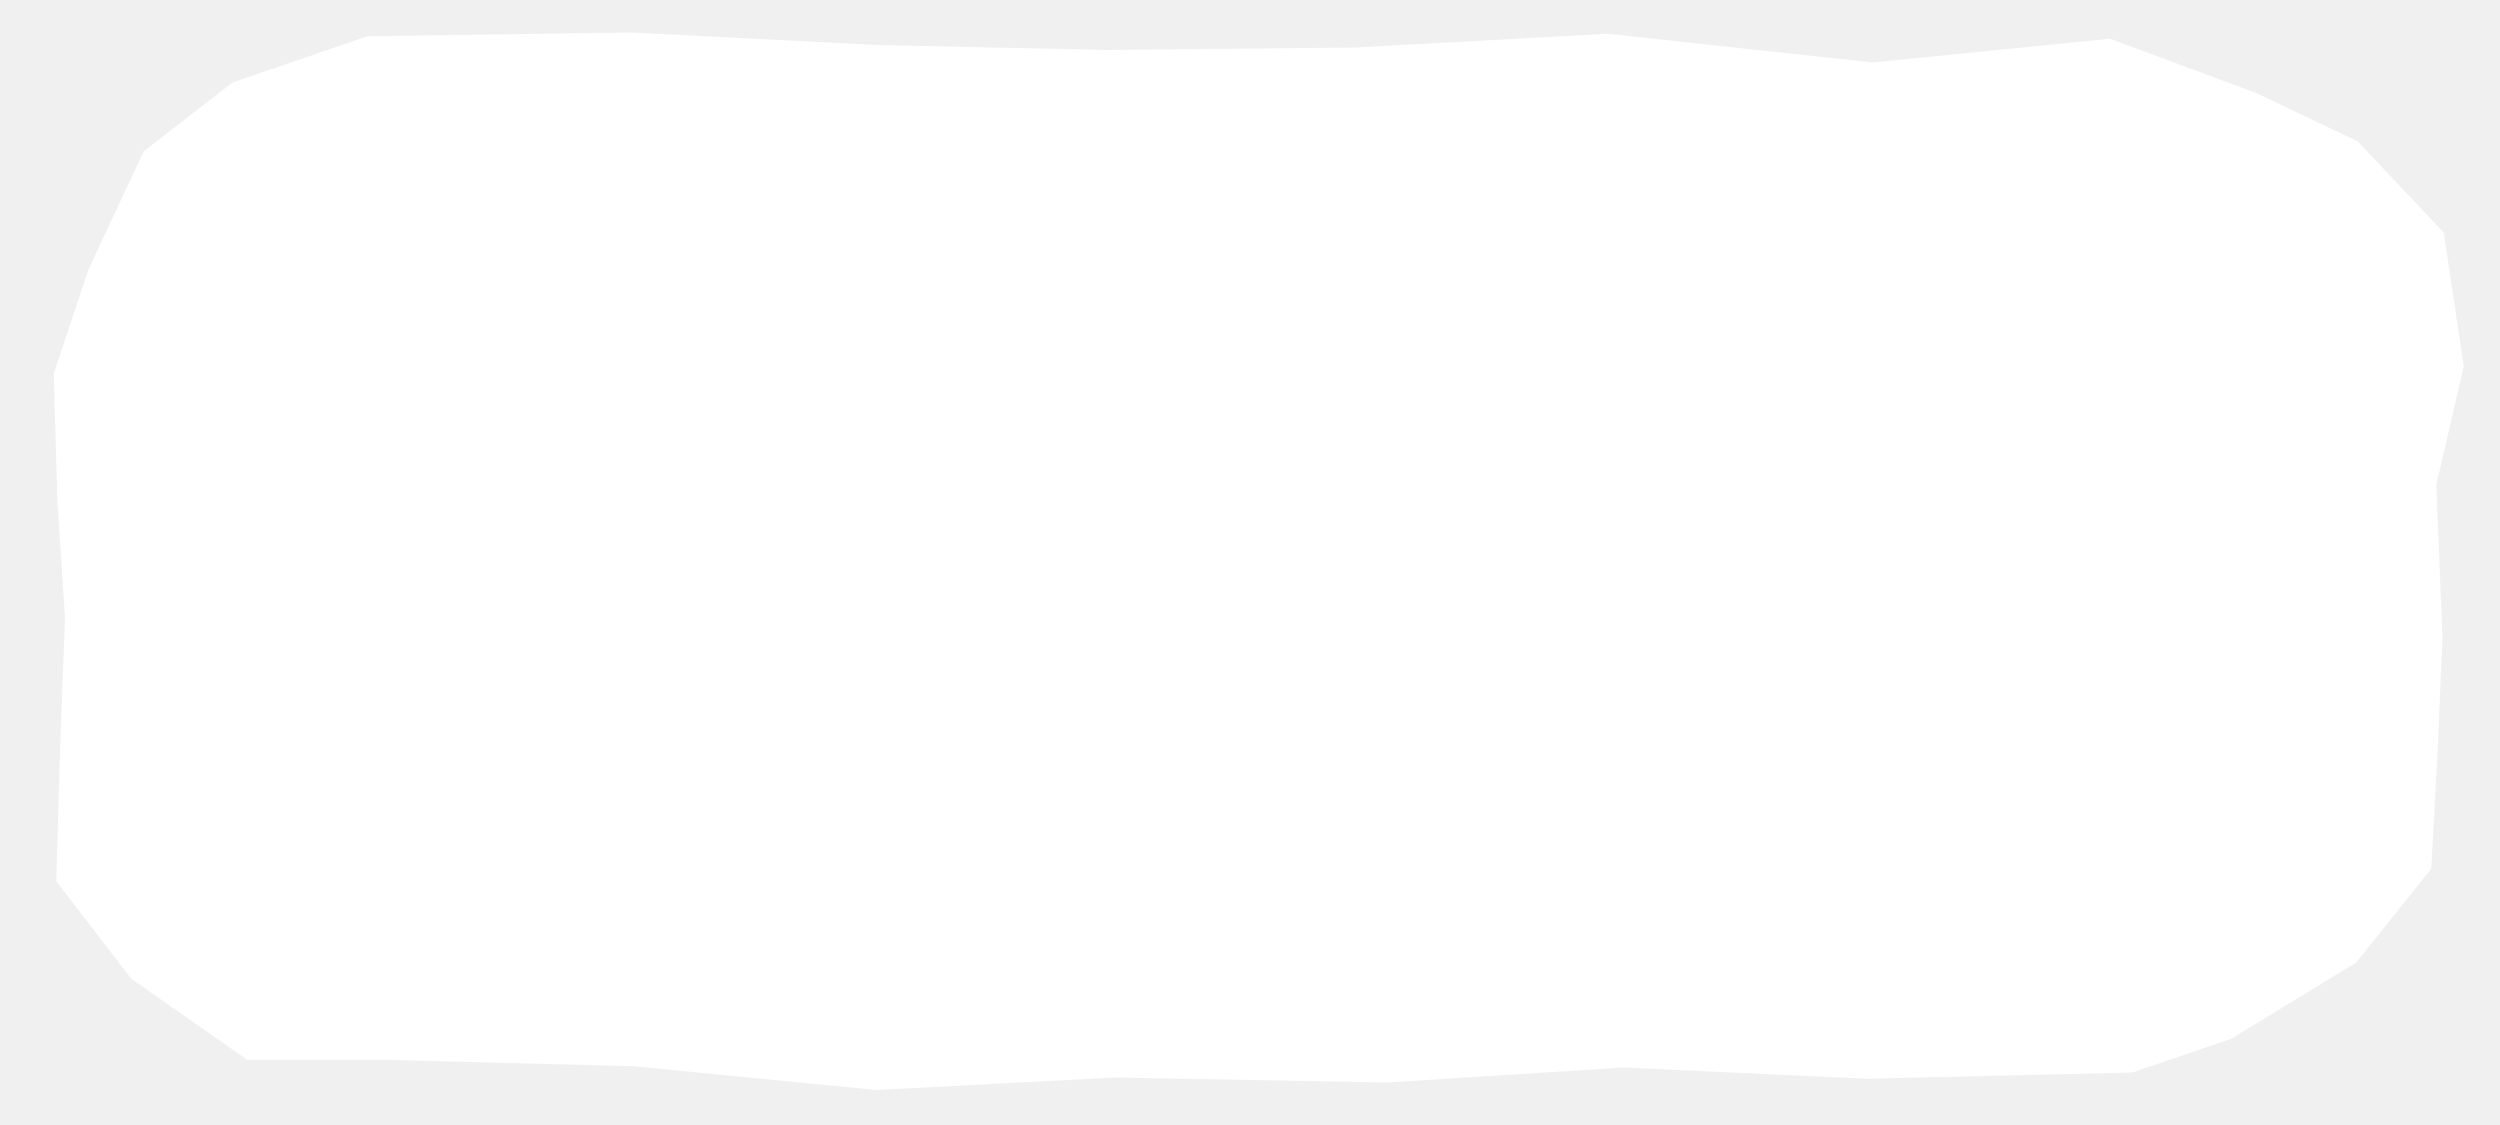
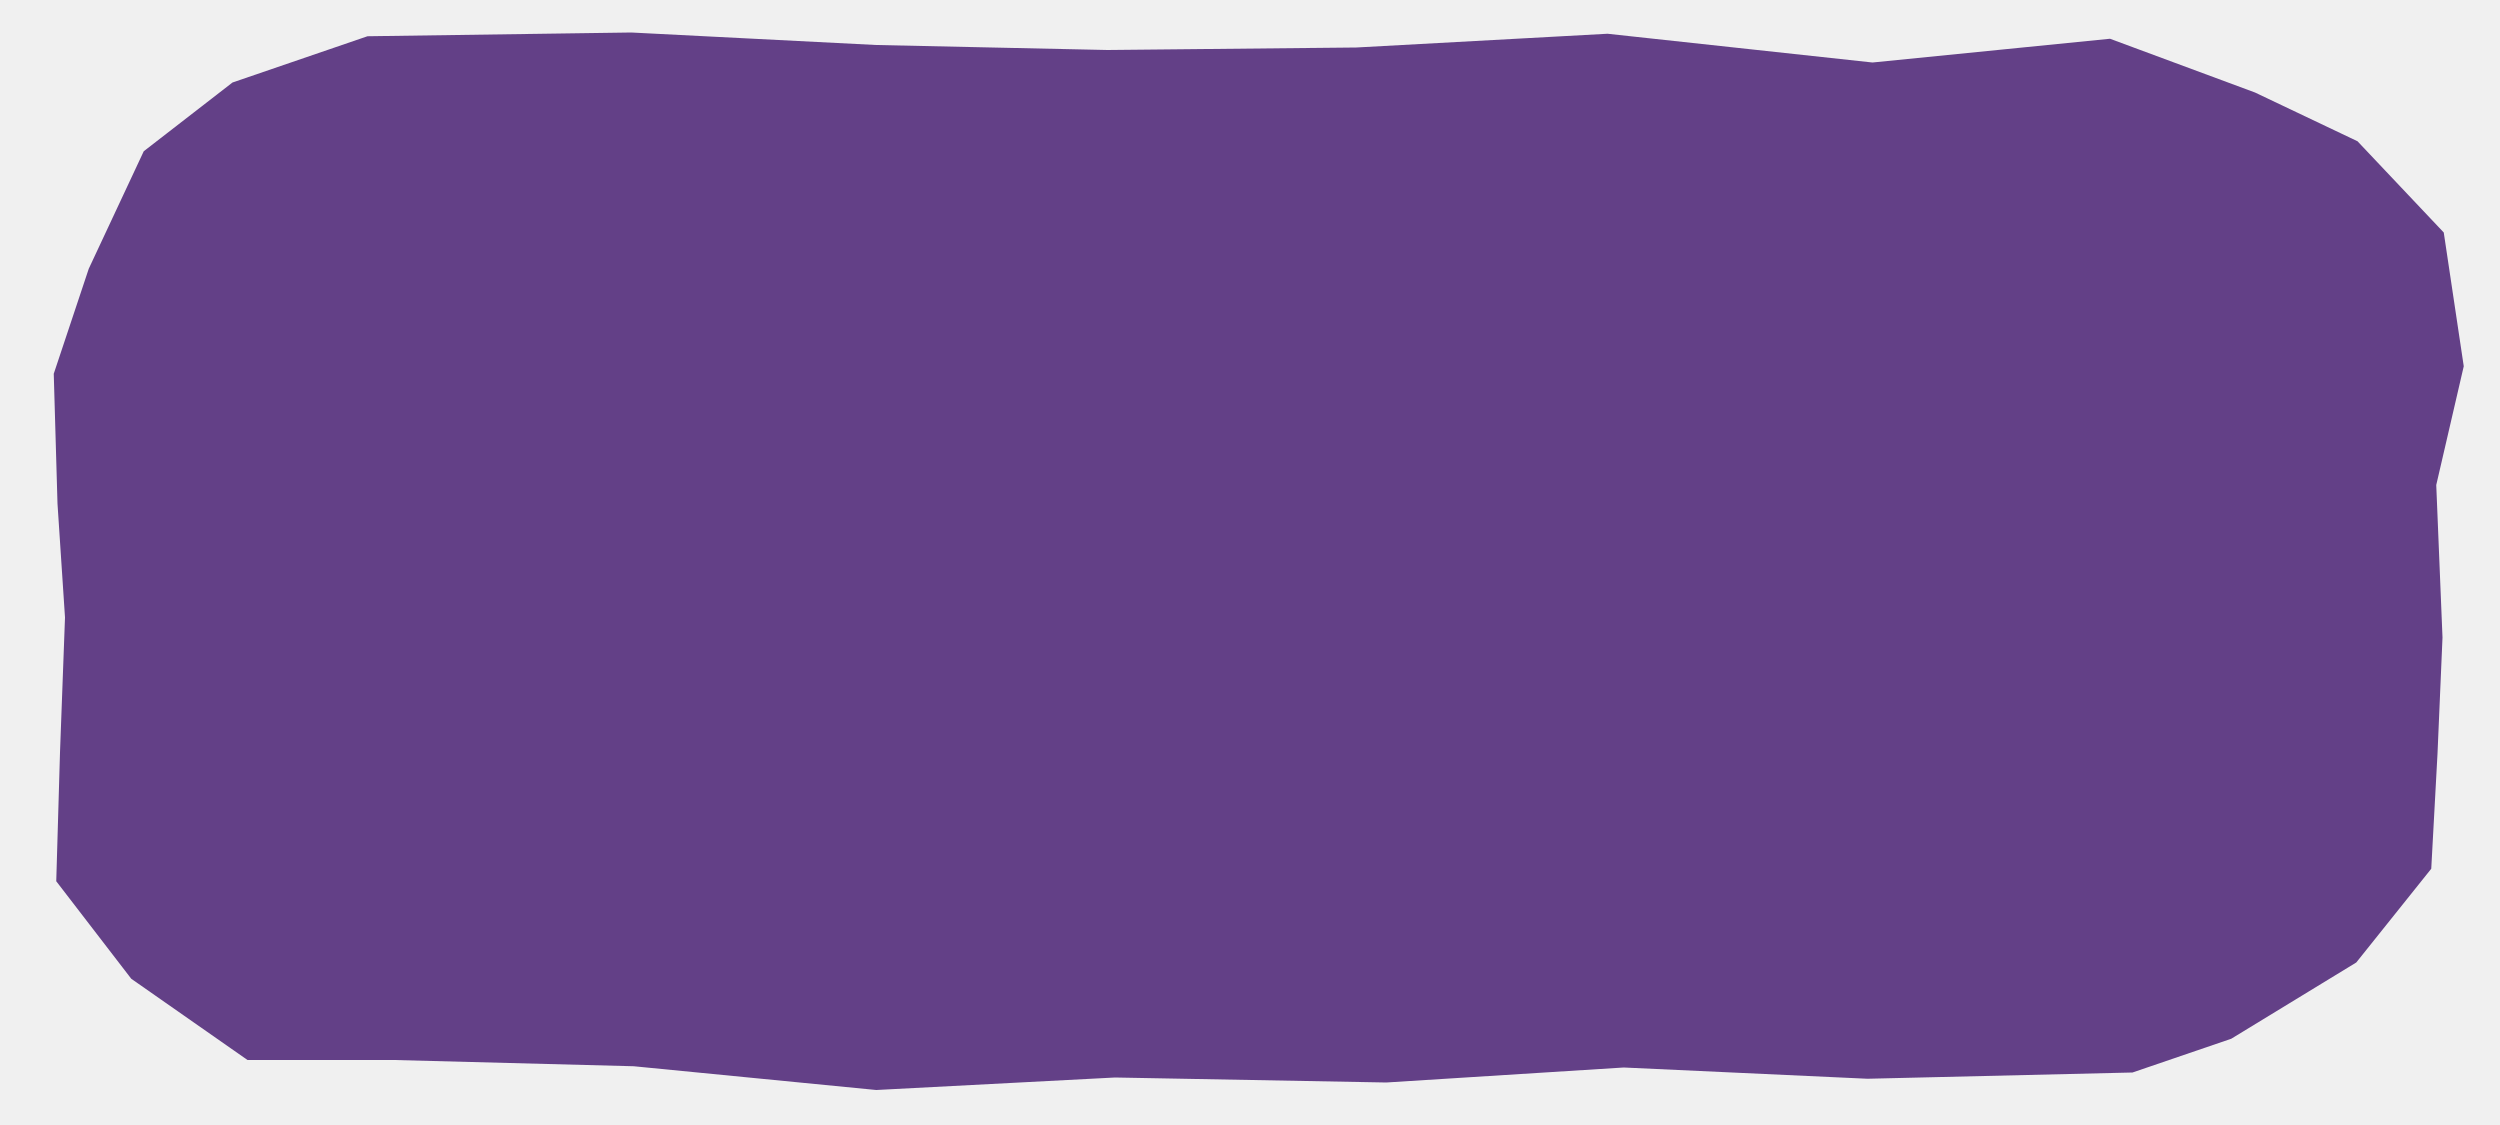
<svg xmlns="http://www.w3.org/2000/svg" viewBox="0 0 200 90" preserveAspectRatio="none">
-   <path d="M29.4 2.9 L50.5 2.6 L70.1 3.6 L88.6 4.0 L108.5 3.8 L128.6 2.7 L149.8 5.0 L168.8 3.1 L180.4 7.4 L188.6 11.3 L195.5 18.6 L197.1 29.3 L194.9 38.8 L195.4 51.0 L195.0 60.3 L194.5 69.5 L188.5 77.0 L178.5 83.1 L170.6 85.8 L149.4 86.3 L129.9 85.4 L110.9 86.6 L89.2 86.2 L70.1 87.2 L50.7 85.3 L31.5 84.8 L19.8 84.8 L10.5 78.3 L4.5 70.5 L4.8 60.2 L5.2 49.4 L4.6 40.3 L4.3 29.9 L7.1 21.5 L11.5 12.1 L18.6 6.6 Z" fill="#FFFFFF" />
+   <path d="M29.4 2.9 L50.5 2.6 L70.1 3.6 L88.6 4.0 L108.5 3.8 L128.6 2.7 L149.8 5.0 L168.8 3.1 L180.4 7.4 L188.6 11.3 L195.5 18.6 L197.1 29.3 L194.9 38.8 L195.4 51.0 L195.0 60.3 L194.5 69.5 L188.5 77.0 L178.5 83.1 L170.6 85.8 L149.4 86.3 L129.9 85.4 L110.9 86.6 L89.2 86.2 L70.1 87.2 L50.7 85.3 L31.5 84.8 L19.8 84.8 L10.5 78.3 L4.5 70.5 L4.8 60.2 L5.2 49.4 L4.6 40.3 L4.3 29.9 L7.1 21.5 L11.5 12.1 L18.6 6.6 Z" fill="#634087" />
</svg>
